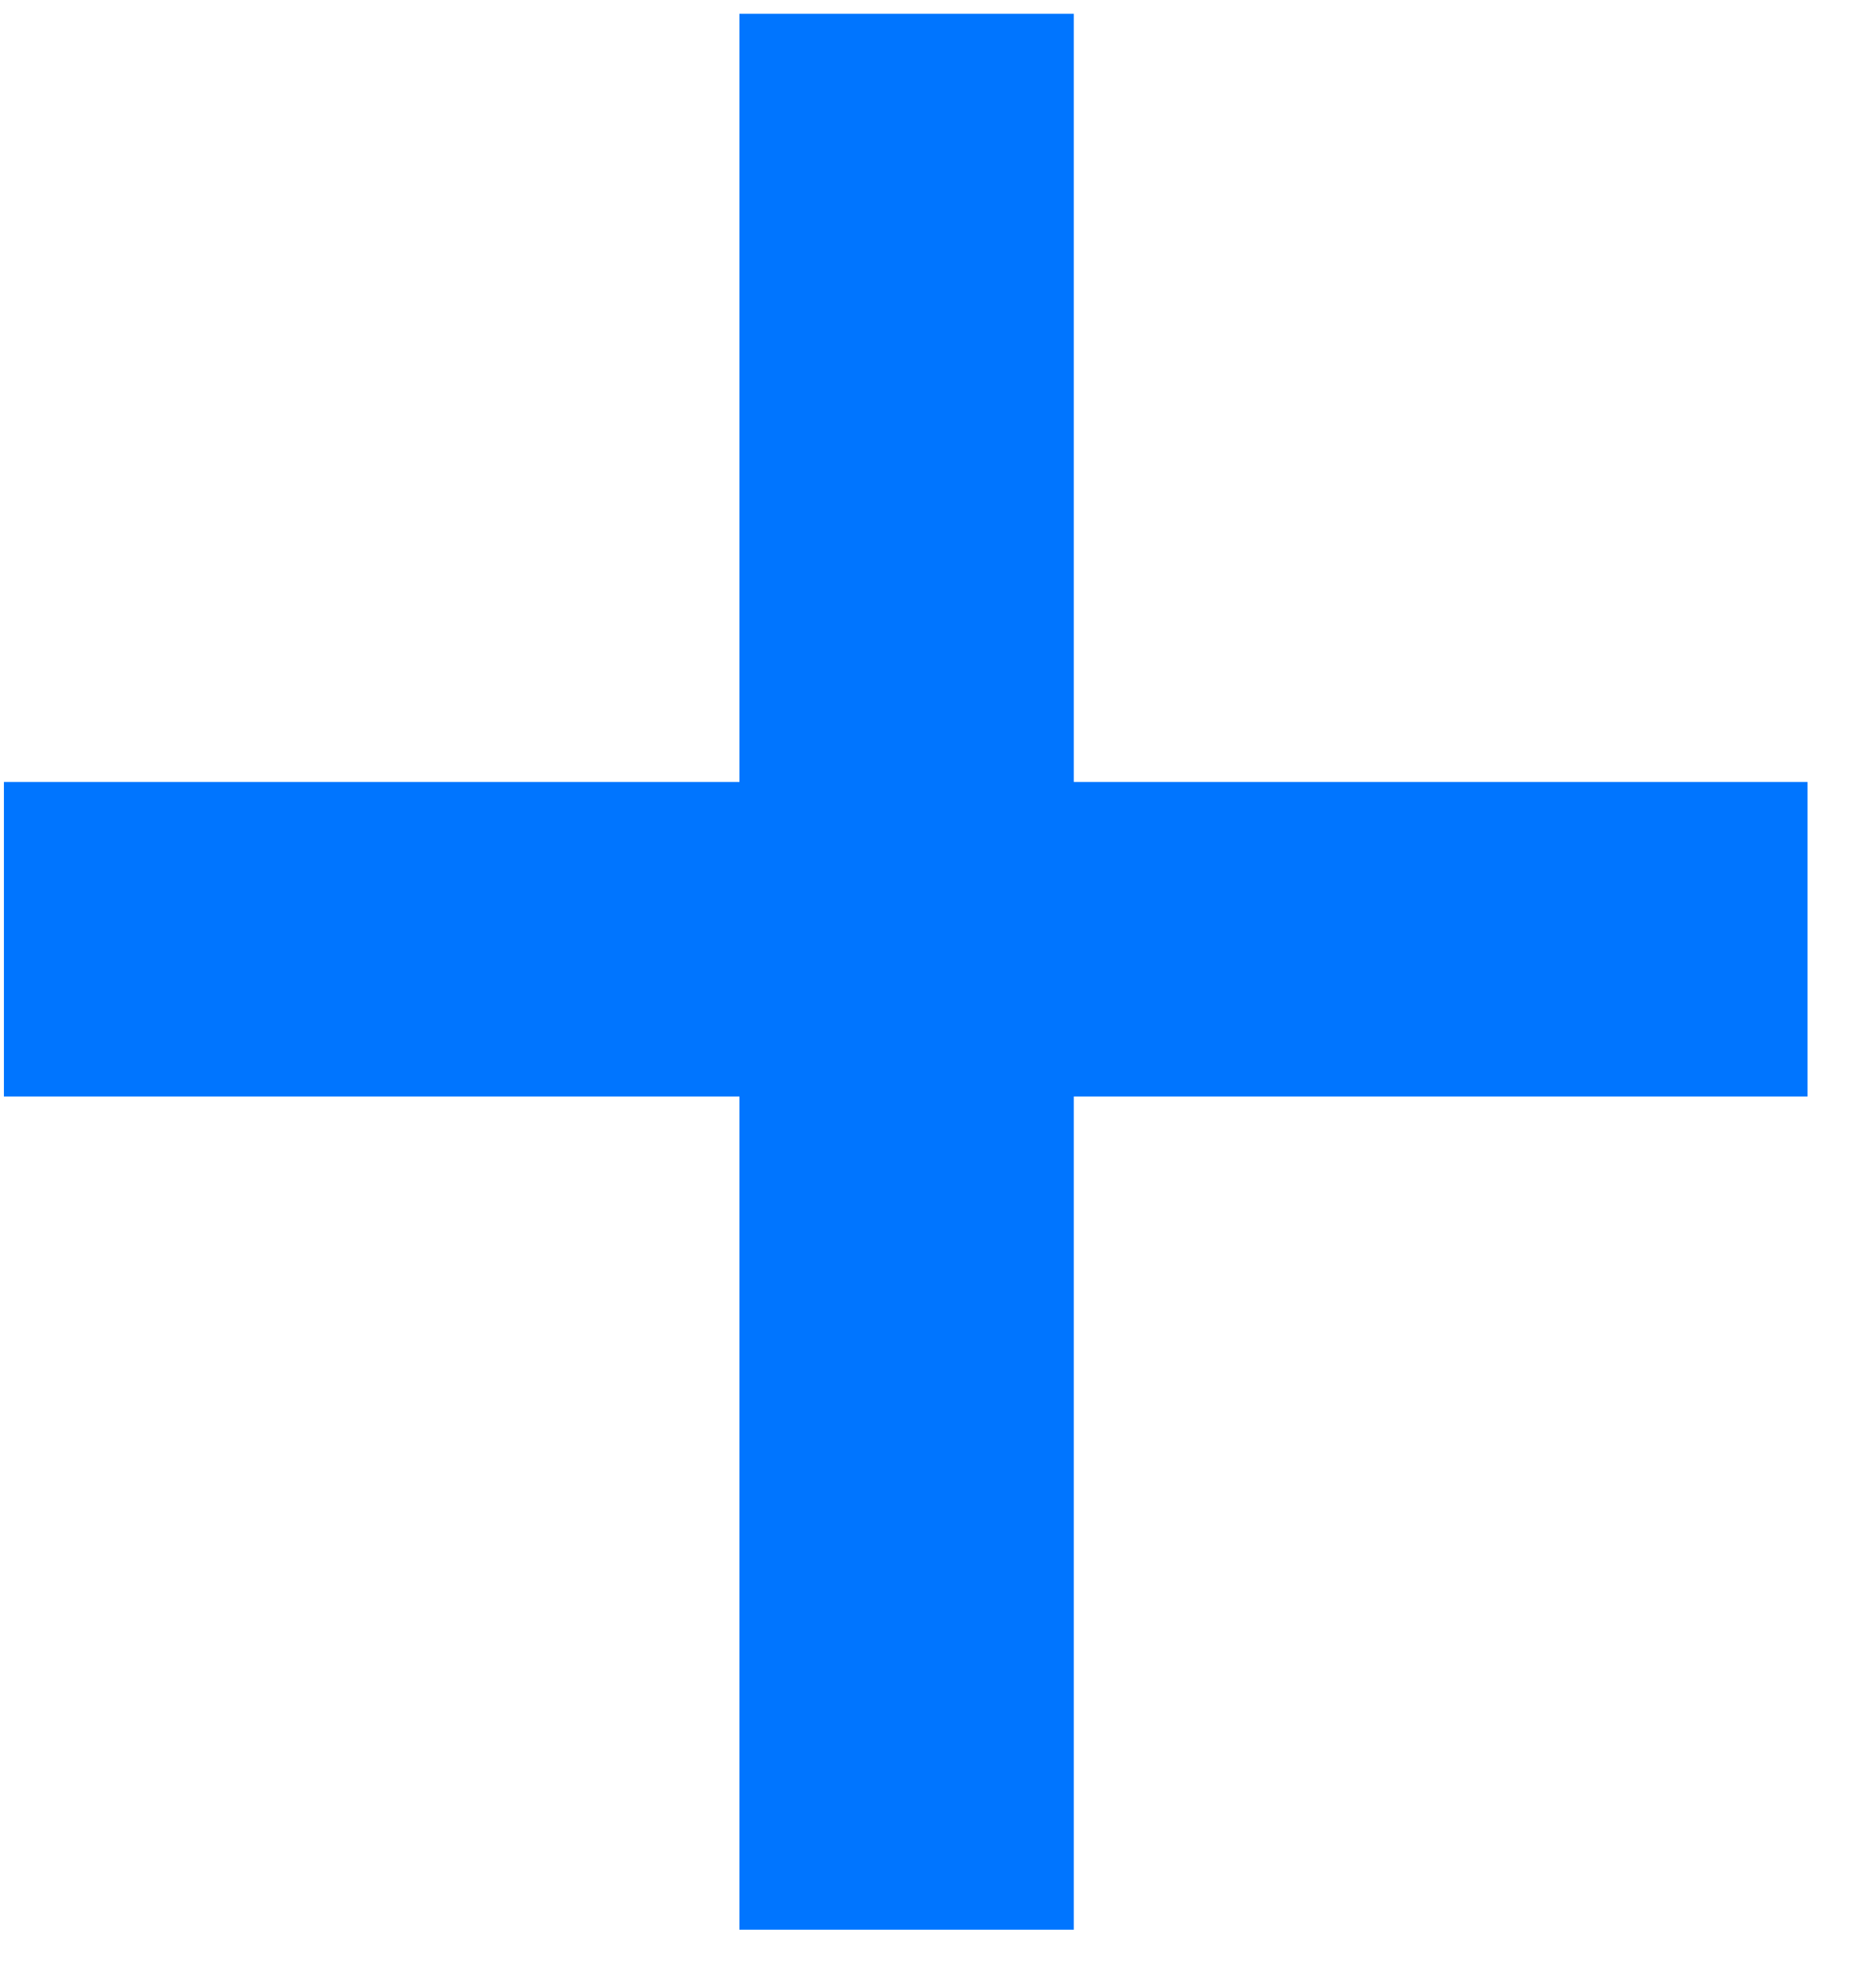
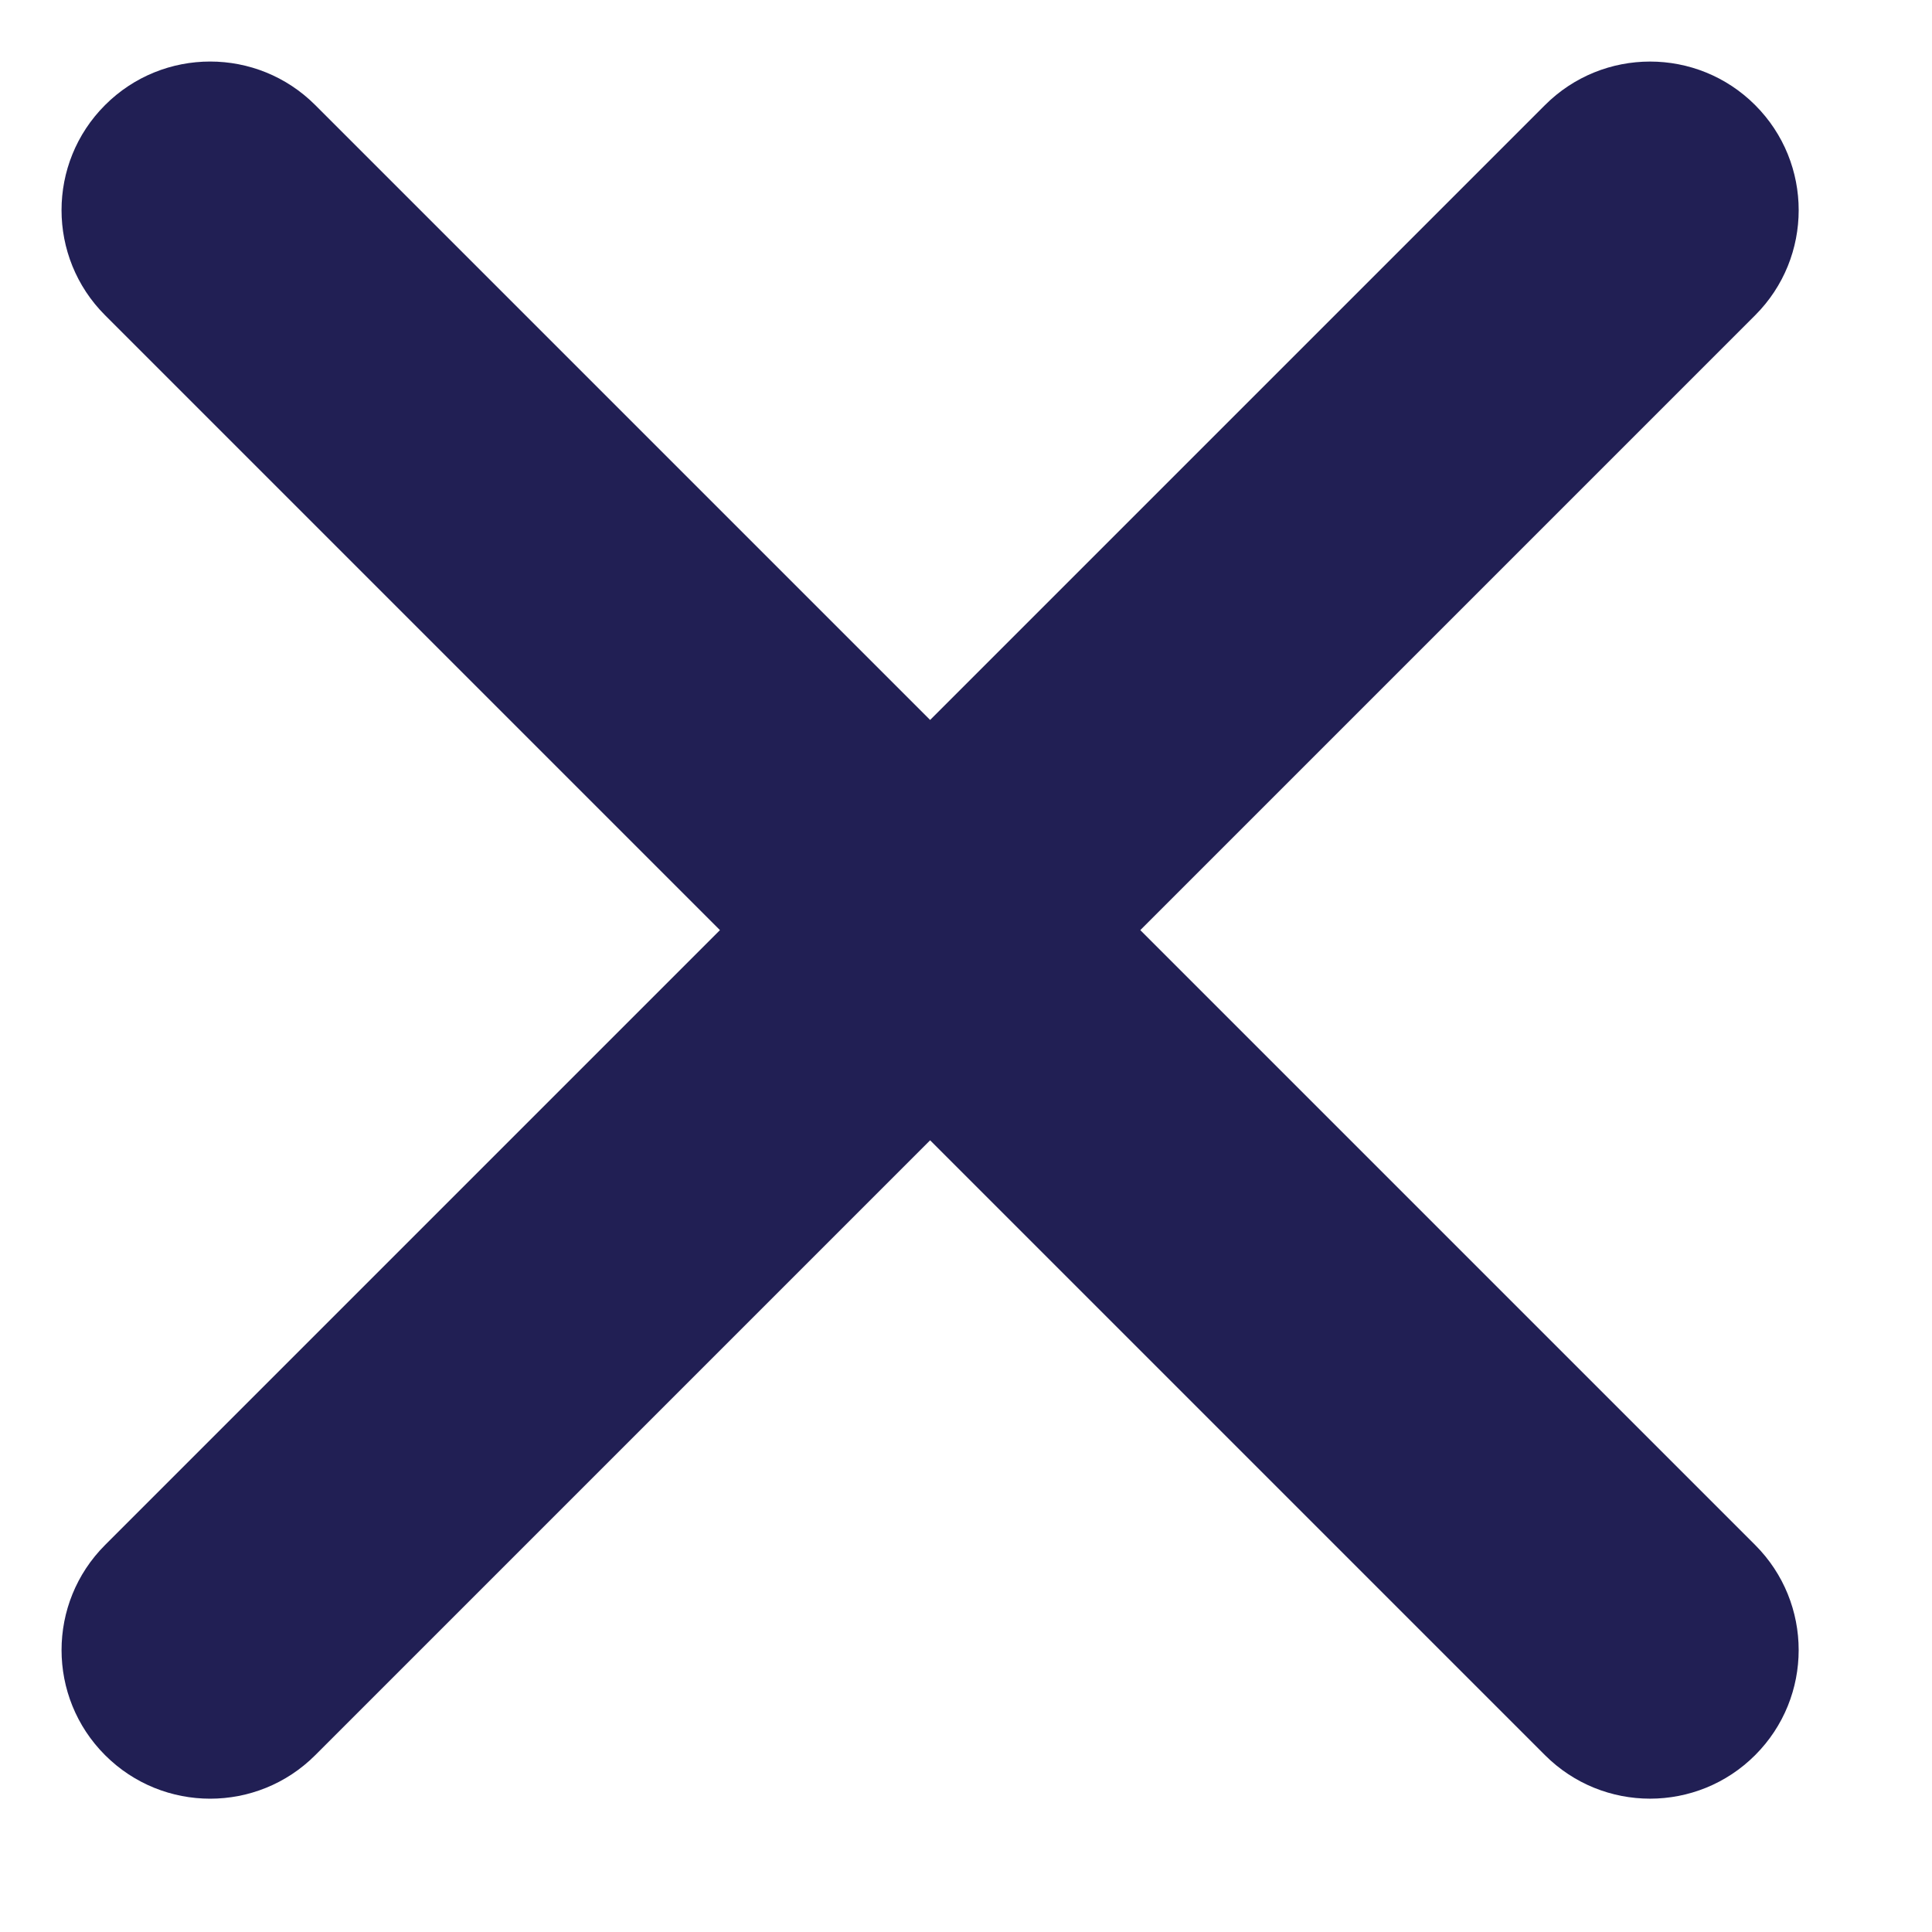
- <svg xmlns="http://www.w3.org/2000/svg" width="27" height="29" viewBox="0 0 27 29" fill="none">
-   <path d="M26.371 11.407V15.995H0.057V11.407H26.371ZM15.666 0.201V28.15H10.788V0.201H15.666Z" fill="#0075FF" />
+ <svg xmlns="http://www.w3.org/2000/svg" width="26" height="26" viewBox="0 0 26 26" fill="none">
+   <rect y="22.206" width="31.404" height="4" rx="2" transform="rotate(-45 0 22.2061)" fill="#211f54" />
+   <rect x="2.828" width="31.404" height="4" rx="2" transform="rotate(45 2.82843 0)" fill="#211f54" />
</svg>
